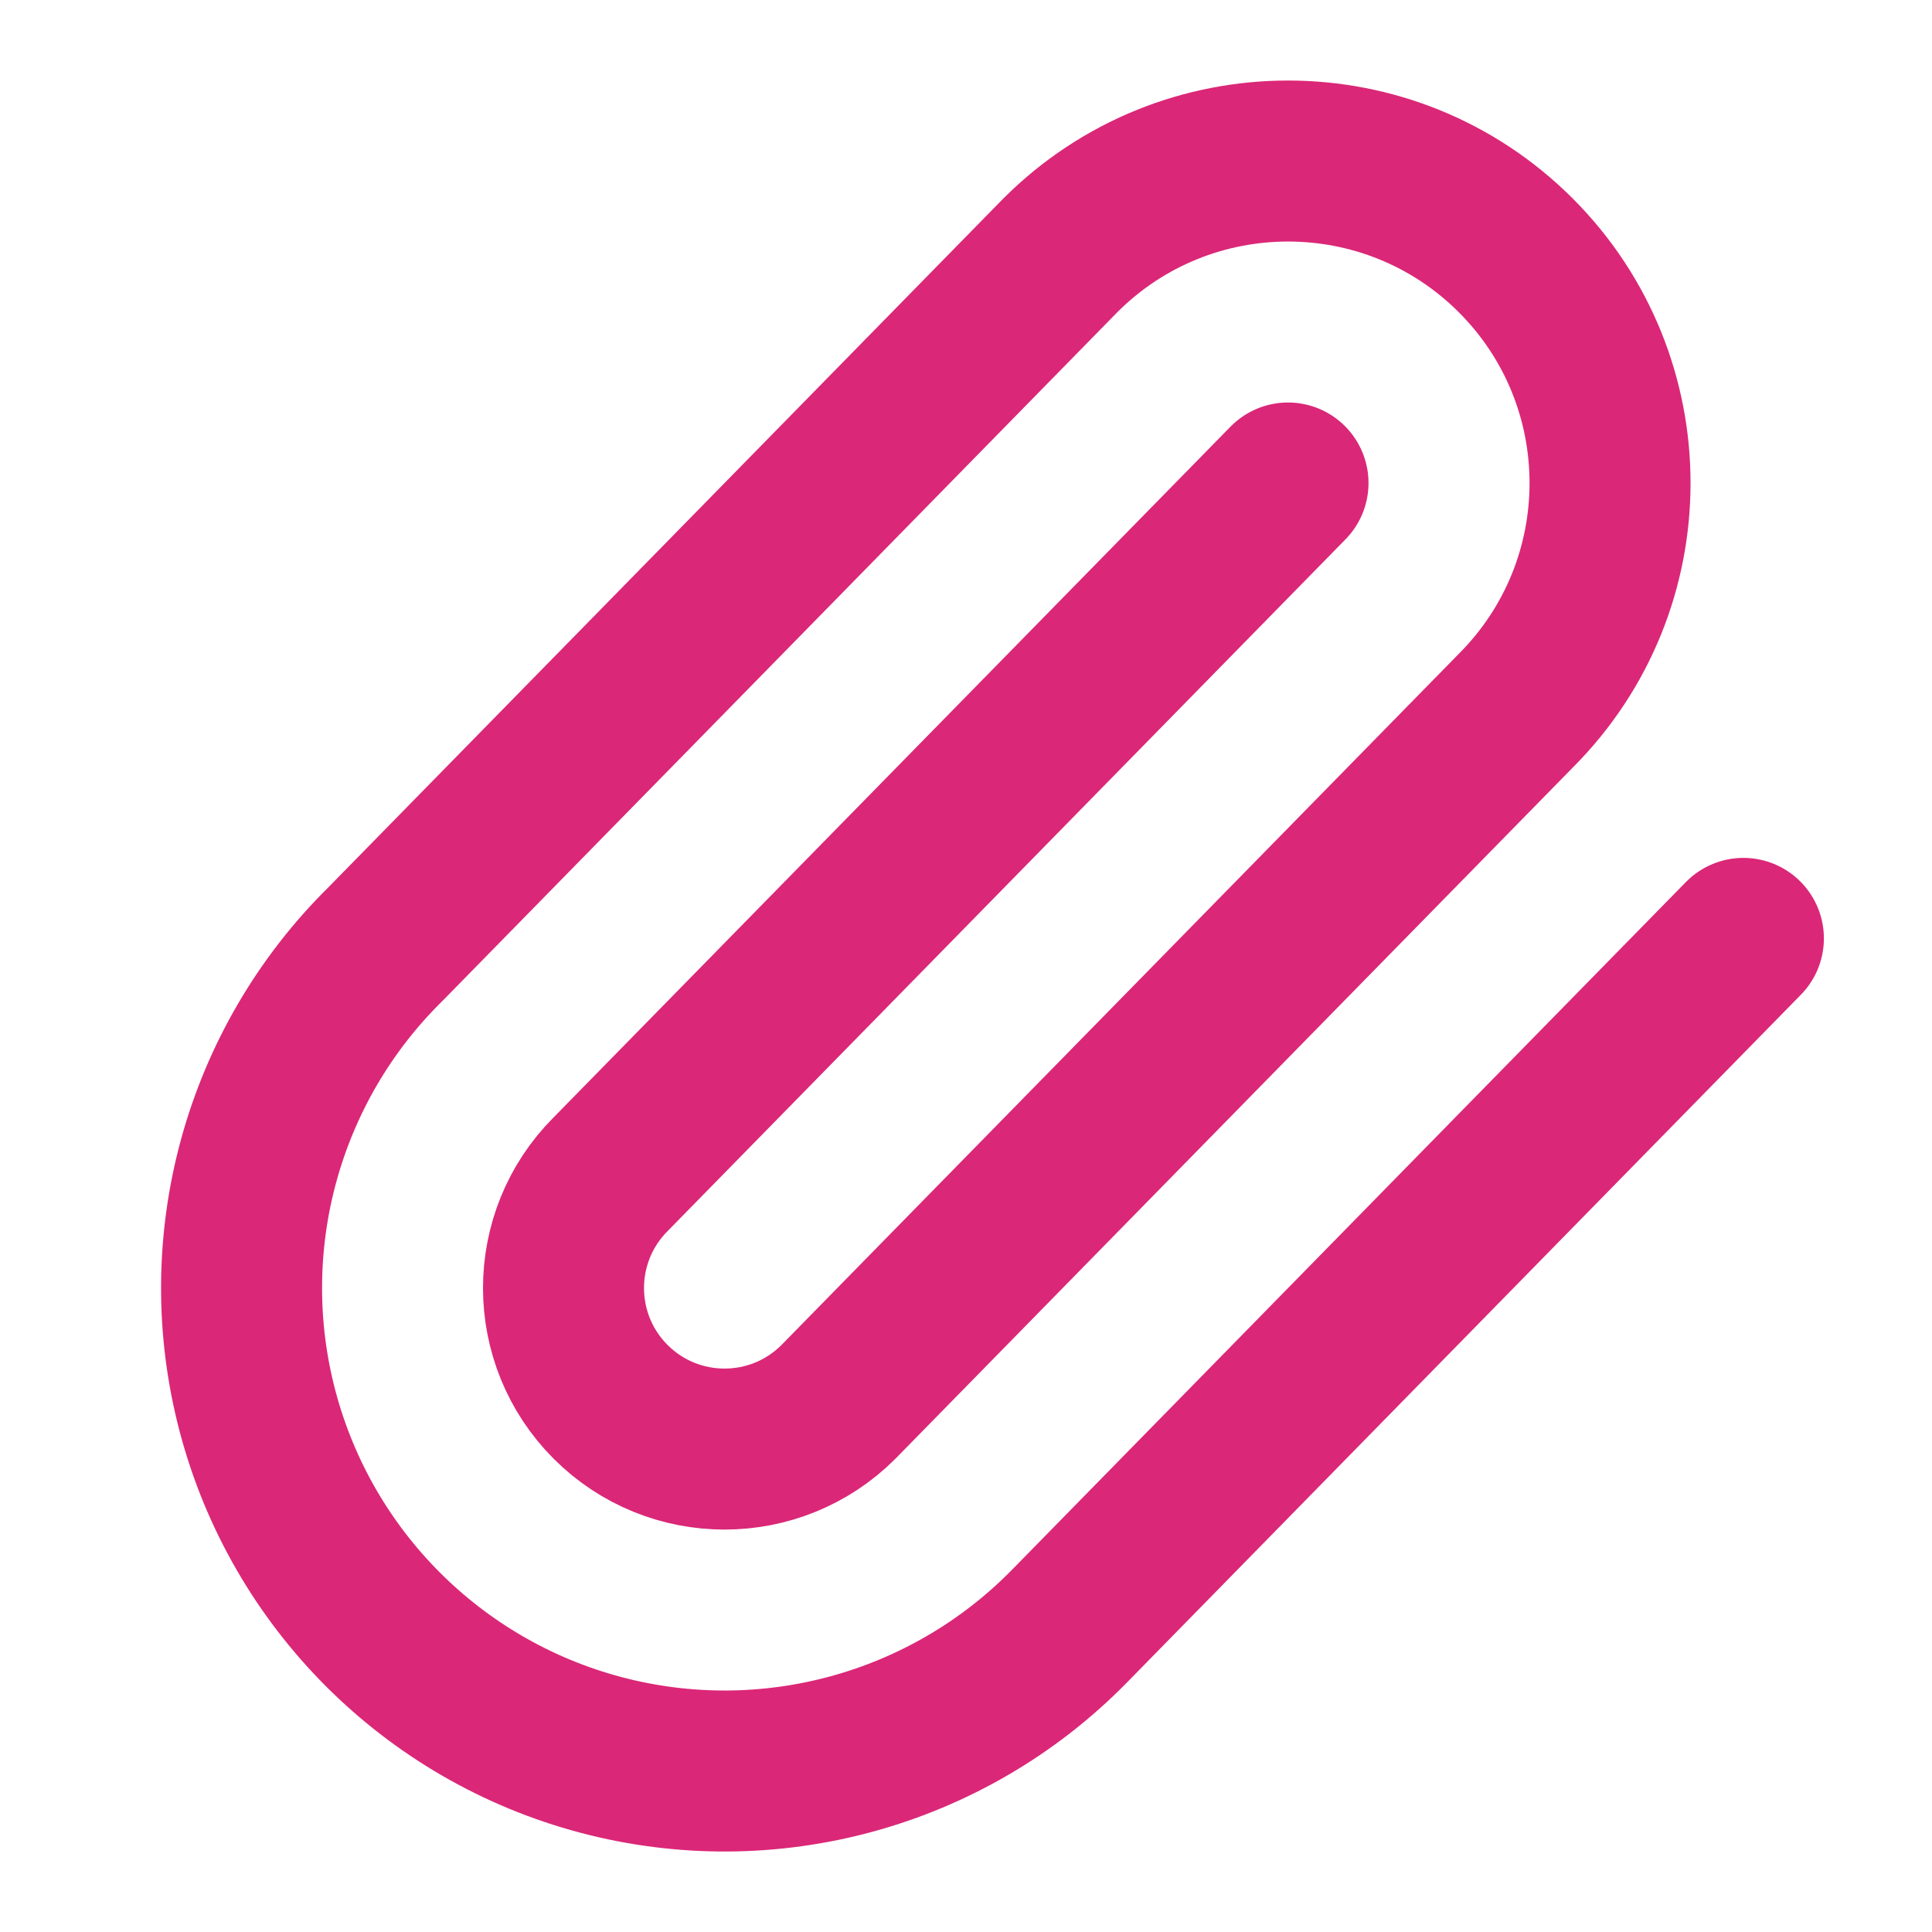
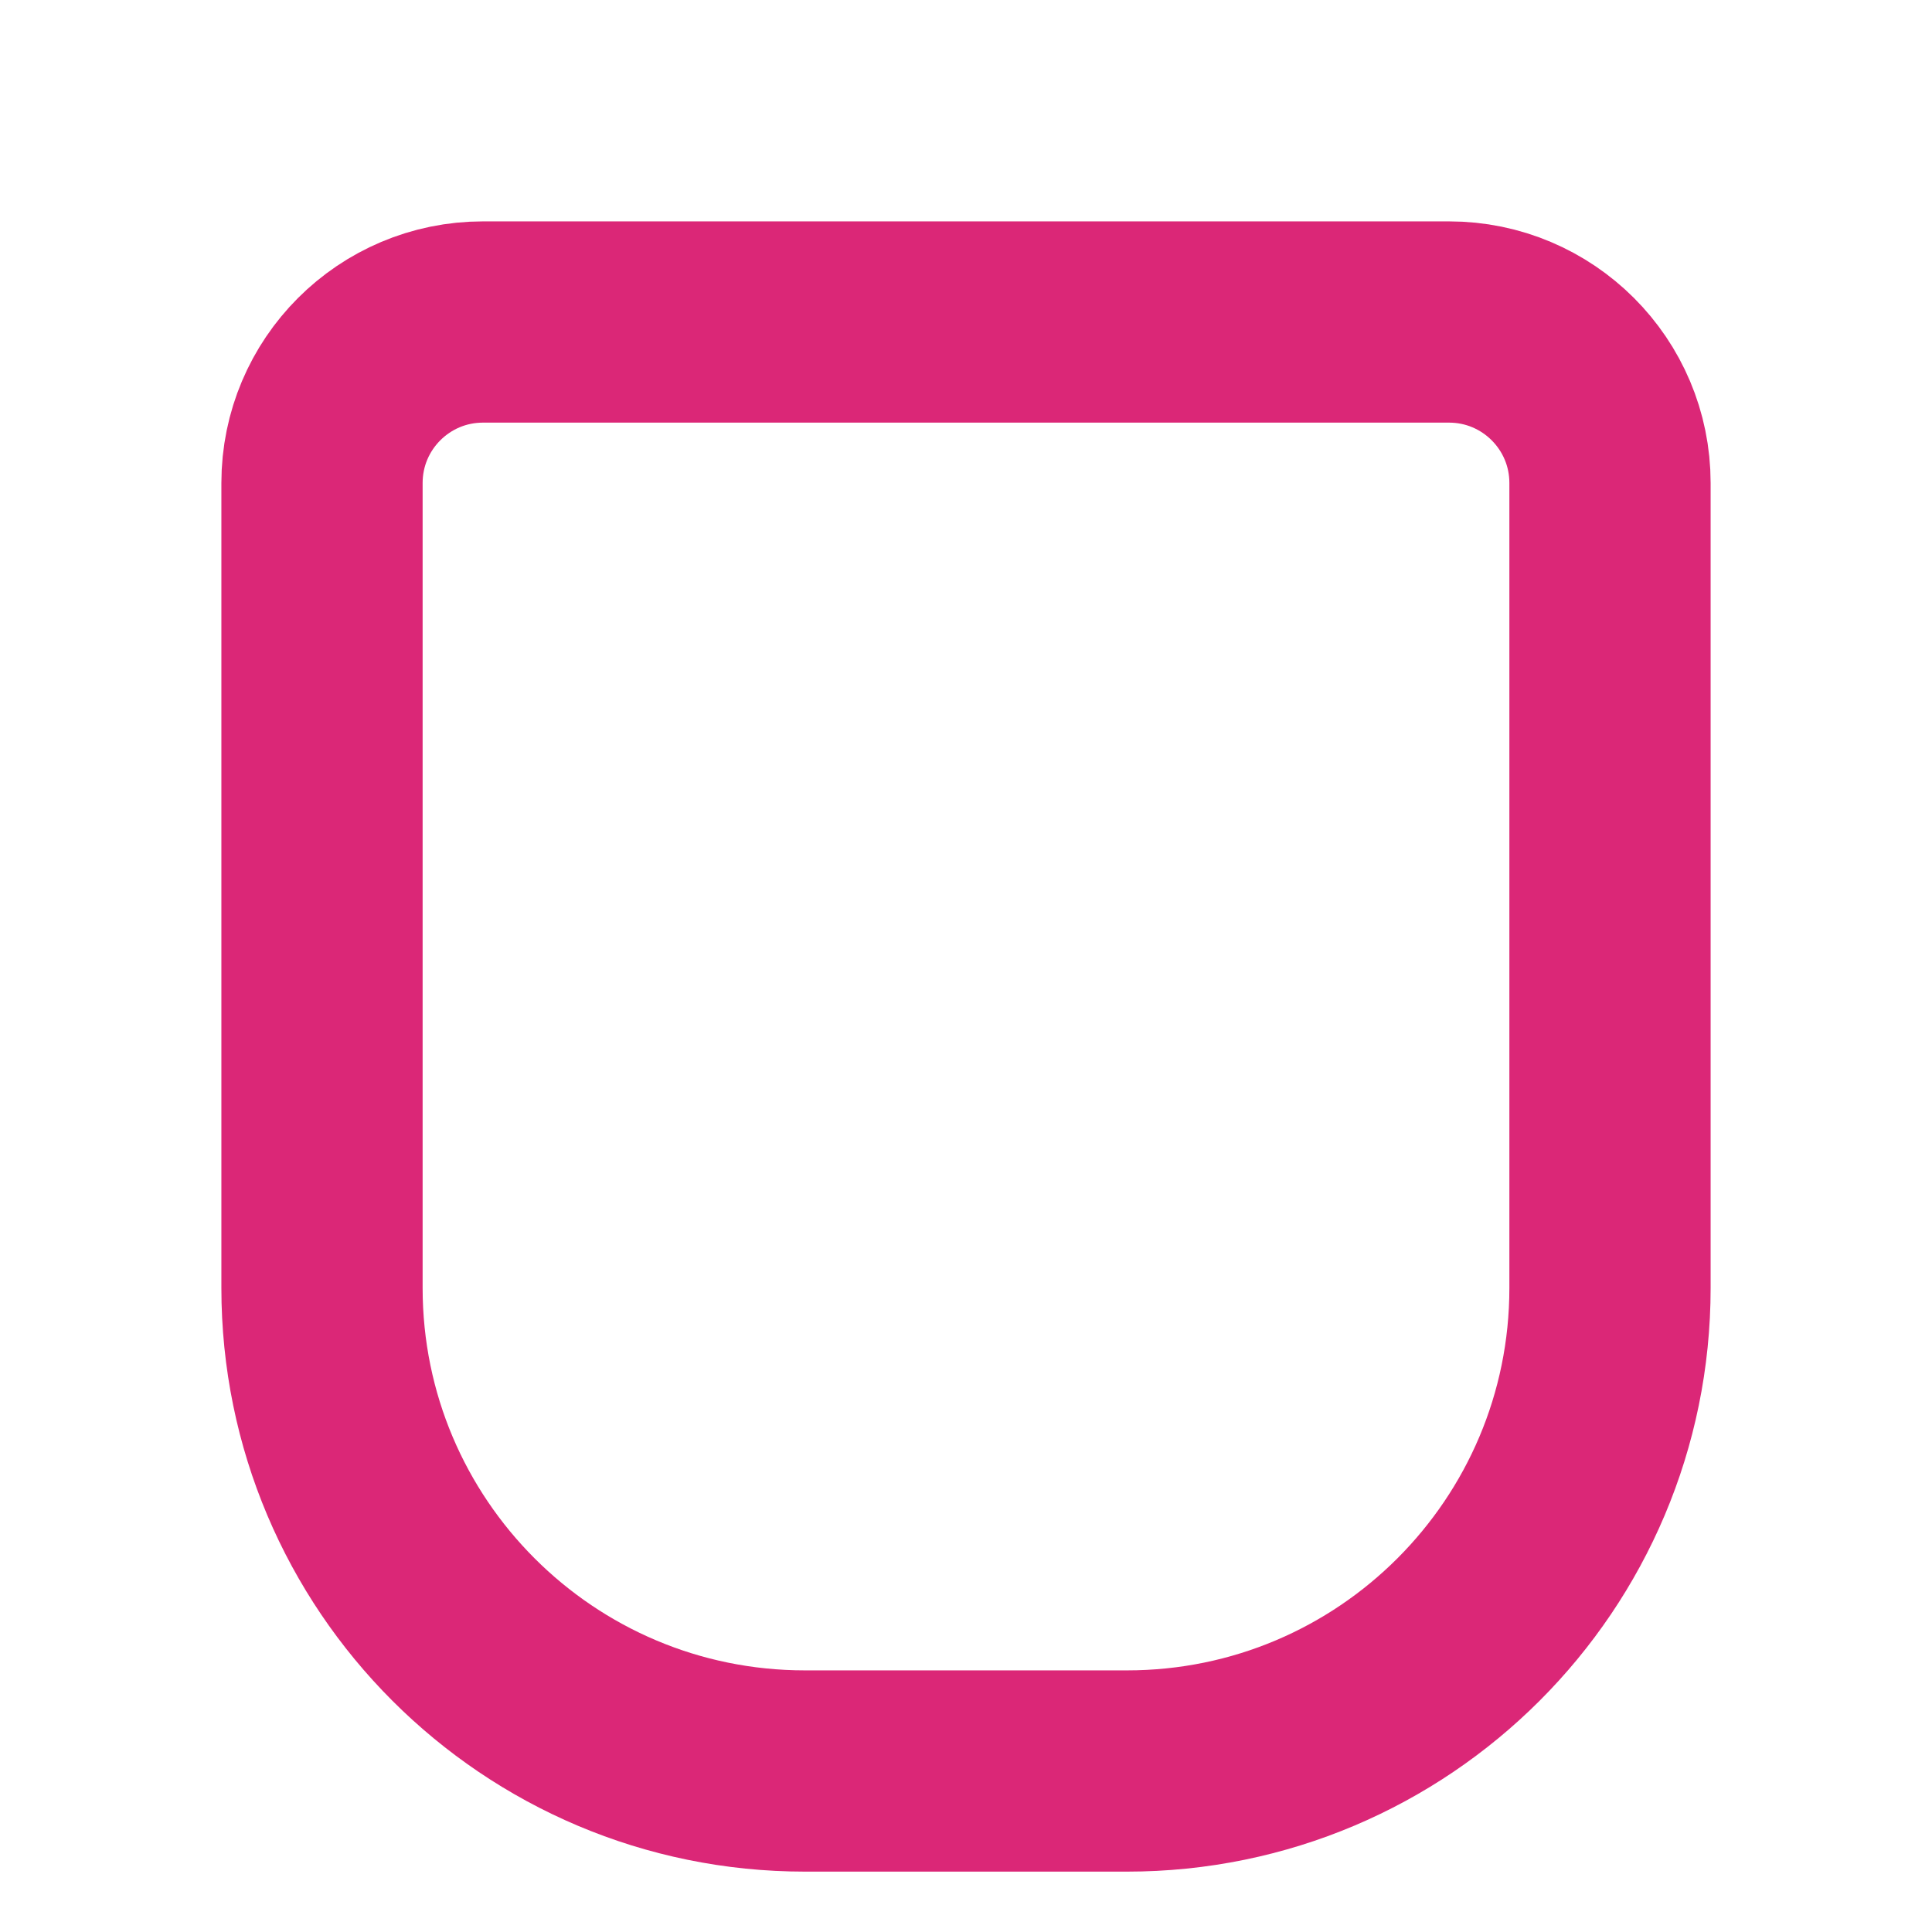
<svg xmlns="http://www.w3.org/2000/svg" viewBox="0 0 24 24" fill="none" stroke-linecap="round" stroke-linejoin="round">
  <style>
    path { stroke: #db2777; }
    @media (prefers-color-scheme: dark) {
      path { stroke: #f472b6; }
    }
  </style>
-   <path stroke-width="2" d="m16 6-8.414 8.586a2 2 0 0 0 2.829 2.829l8.414-8.586a4 4 0 1 0-5.657-5.657l-8.379 8.551a6 6 0 1 0 8.485 8.485l8.379-8.551" />
+   <path stroke-width="2.5" d="M6 4h12v0a2 2 0 0 1 2 2v10a6 6 0 0 1-6 6h-4a6 6 0 0 1-6-6V6a2 2 0 0 1 2-2z" />
</svg>
